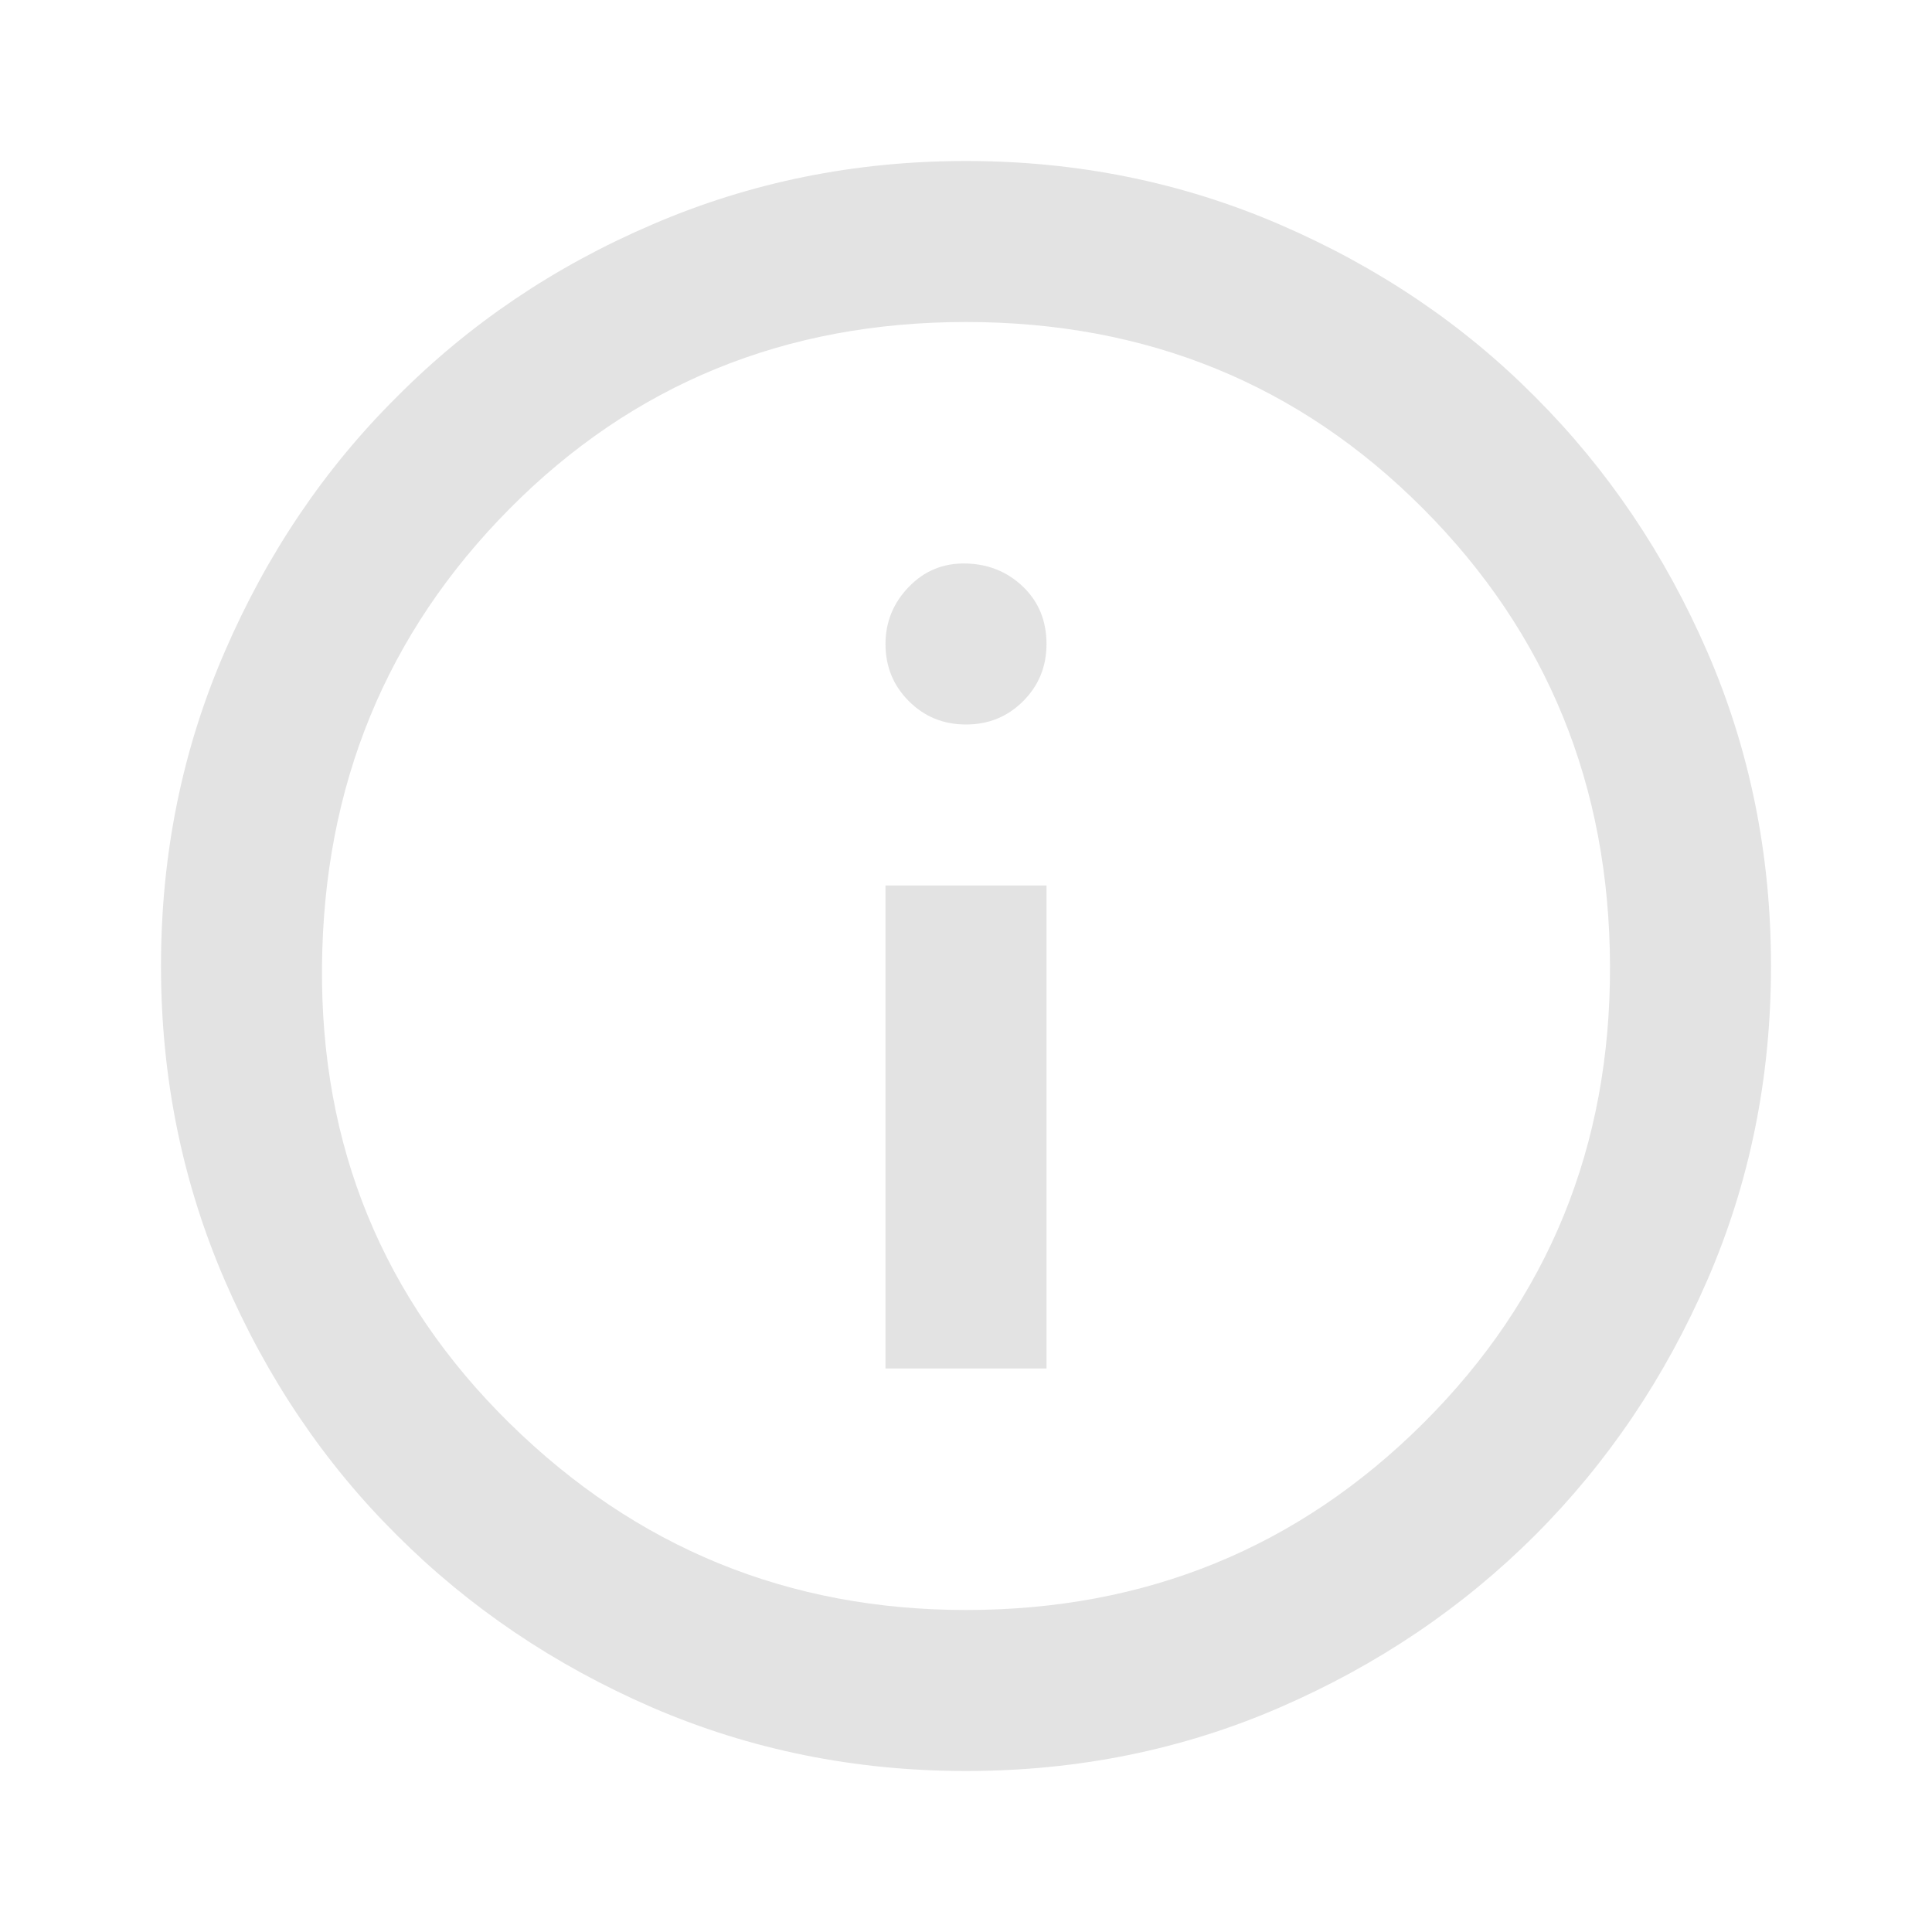
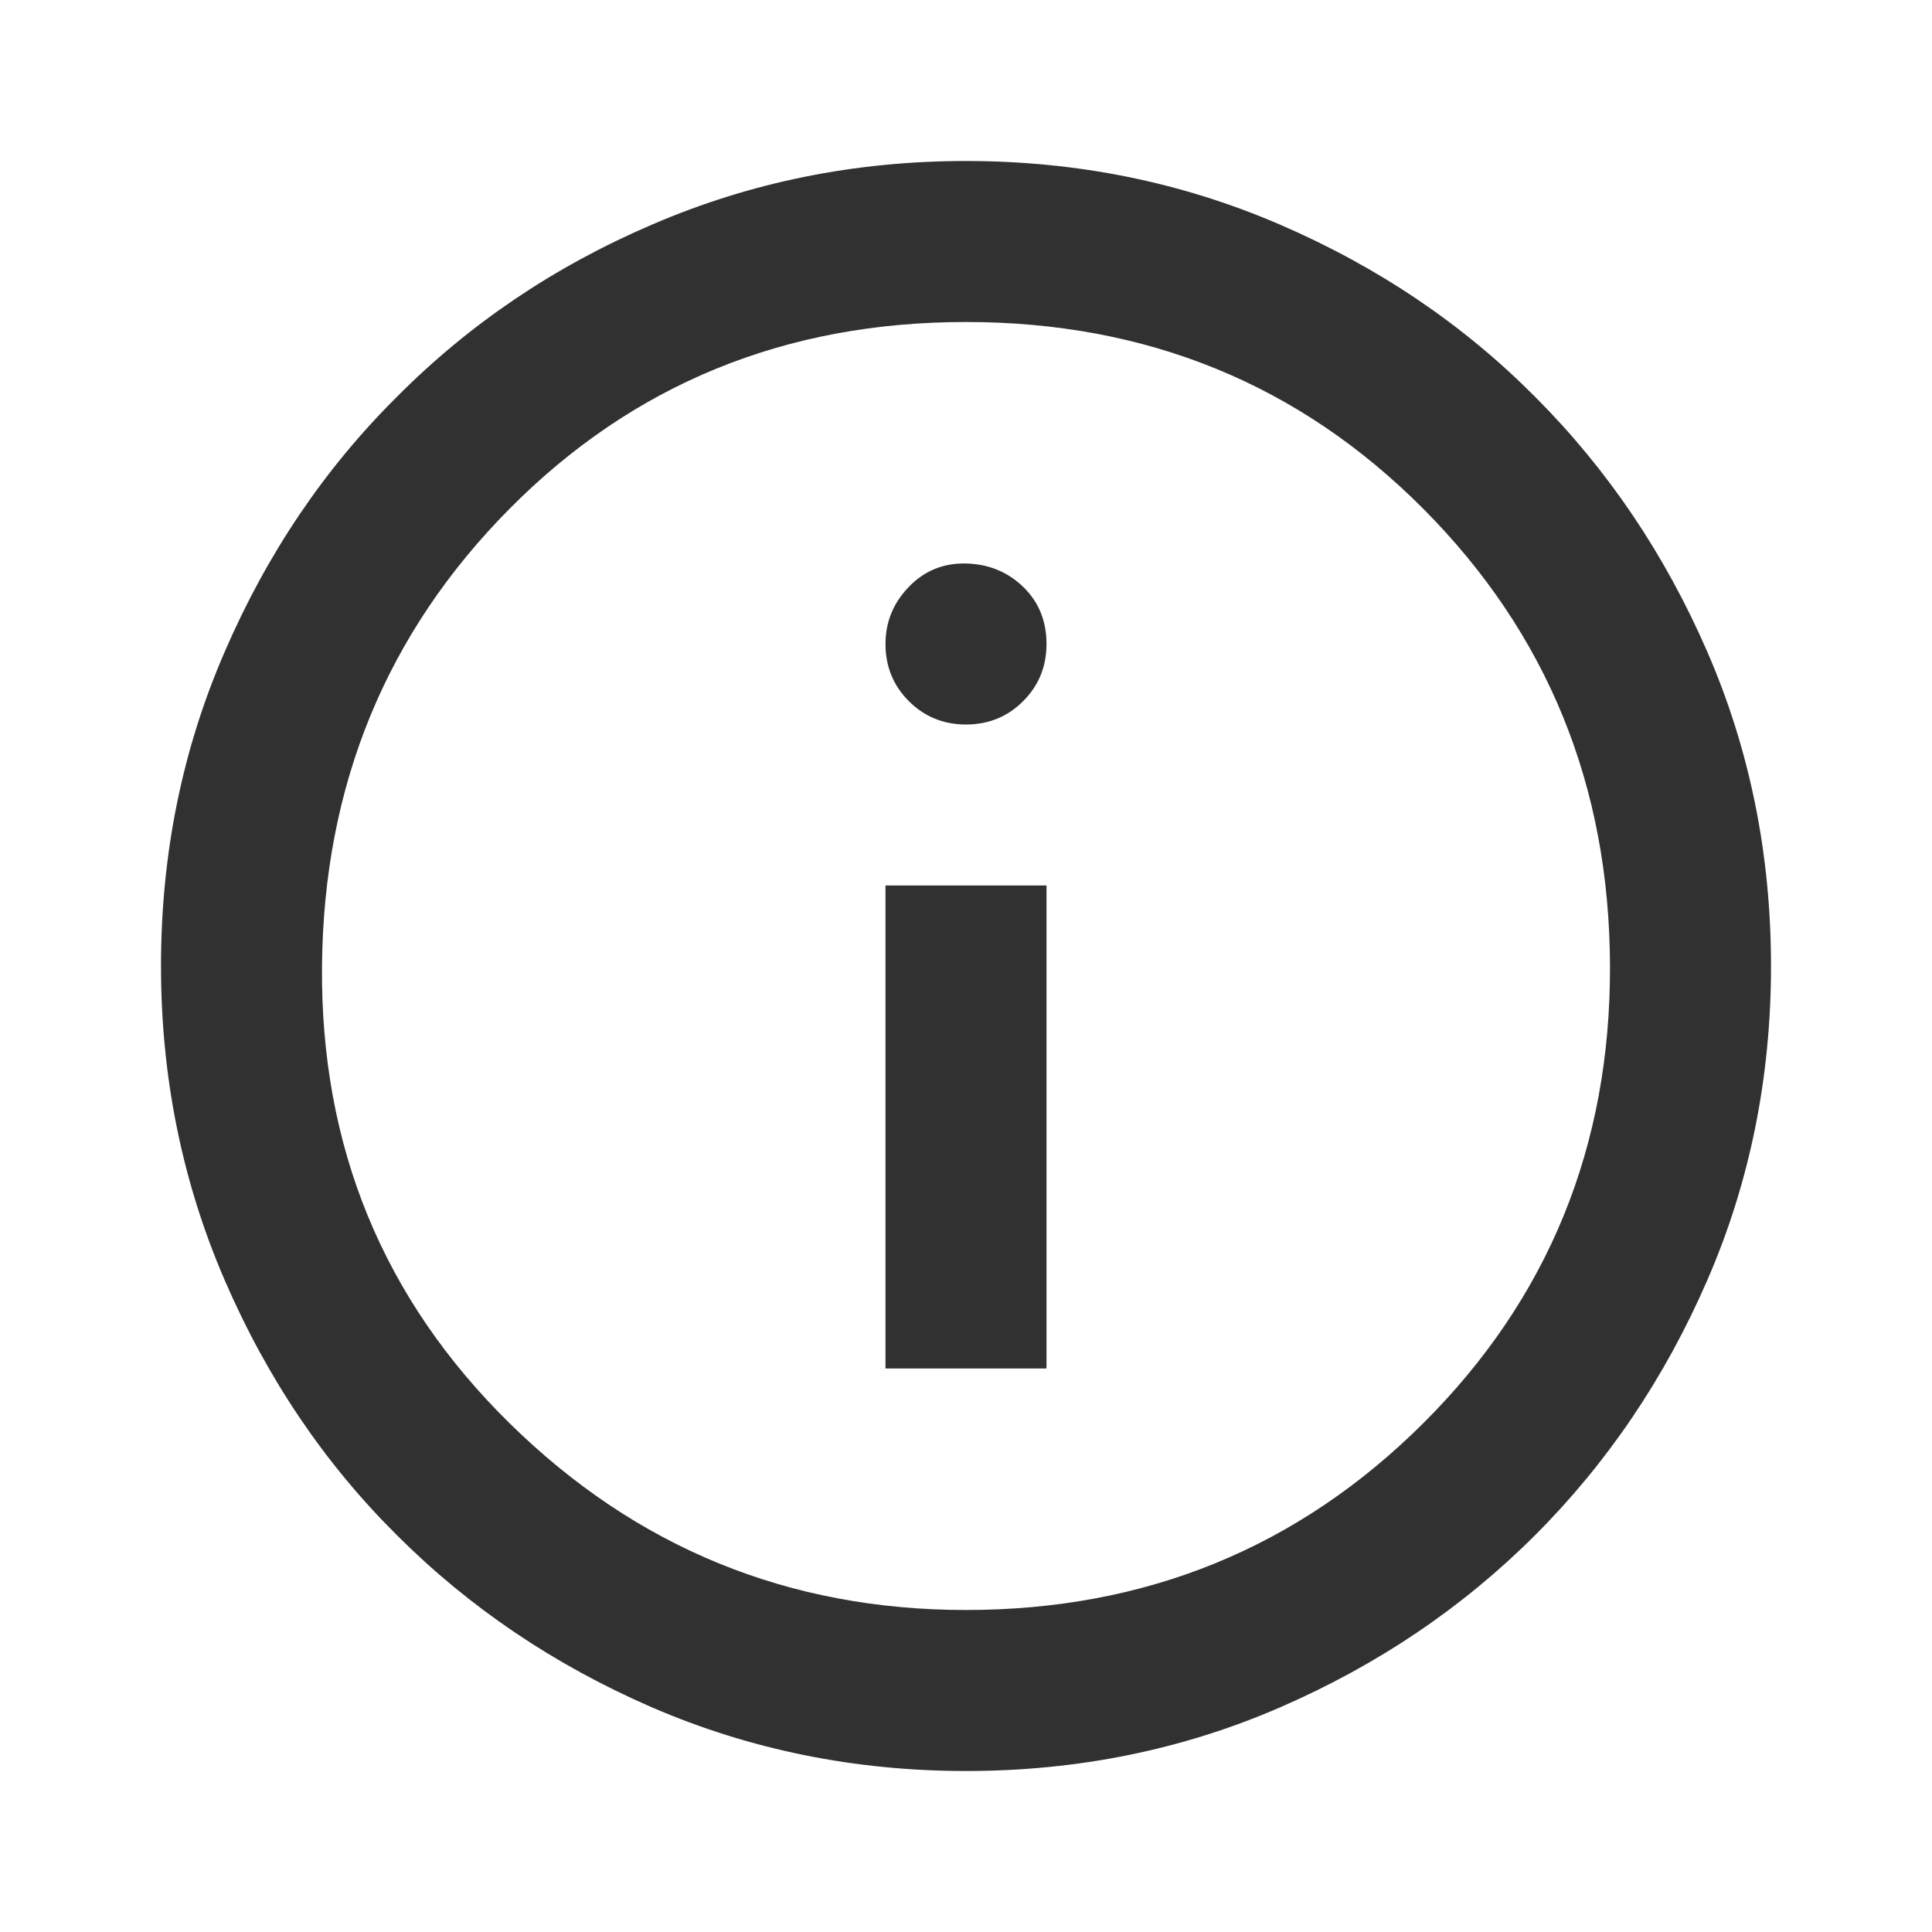
- <svg xmlns="http://www.w3.org/2000/svg" viewBox="0 0 24 24" fill="#e3e3e3">
+ <svg xmlns="http://www.w3.org/2000/svg" viewBox="0 0 24 24" fill="#313131">
  <path d="M11,17h2V11H11v6Zm1.71-8.29Q13,8.42 13,8q0-0.43-0.29-0.71T12,7T11.29,7.29T11,8q0,0.42 0.29,0.71T12,9t0.71-0.29ZM12,22q-2.07,0-3.9-0.79q-1.82-0.79-3.17-2.14Q3.58,17.73 2.79,15.9T2,12Q2,9.92 2.79,8.1Q3.58,6.27 4.93,4.93Q6.28,3.57 8.1,2.79Q9.93,2 12,2t3.9,0.79t3.17,2.14q1.35,1.35 2.14,3.17Q22,9.92 22,12t-0.79,3.9t-2.14,3.17q-1.35,1.35-3.17,2.14T12,22Zm0-2q3.35,0 5.68-2.32T20,12T17.68,6.32T12,4T6.33,6.32T4,12t2.33,5.68T12,20Zm0-8Z" />
</svg>
